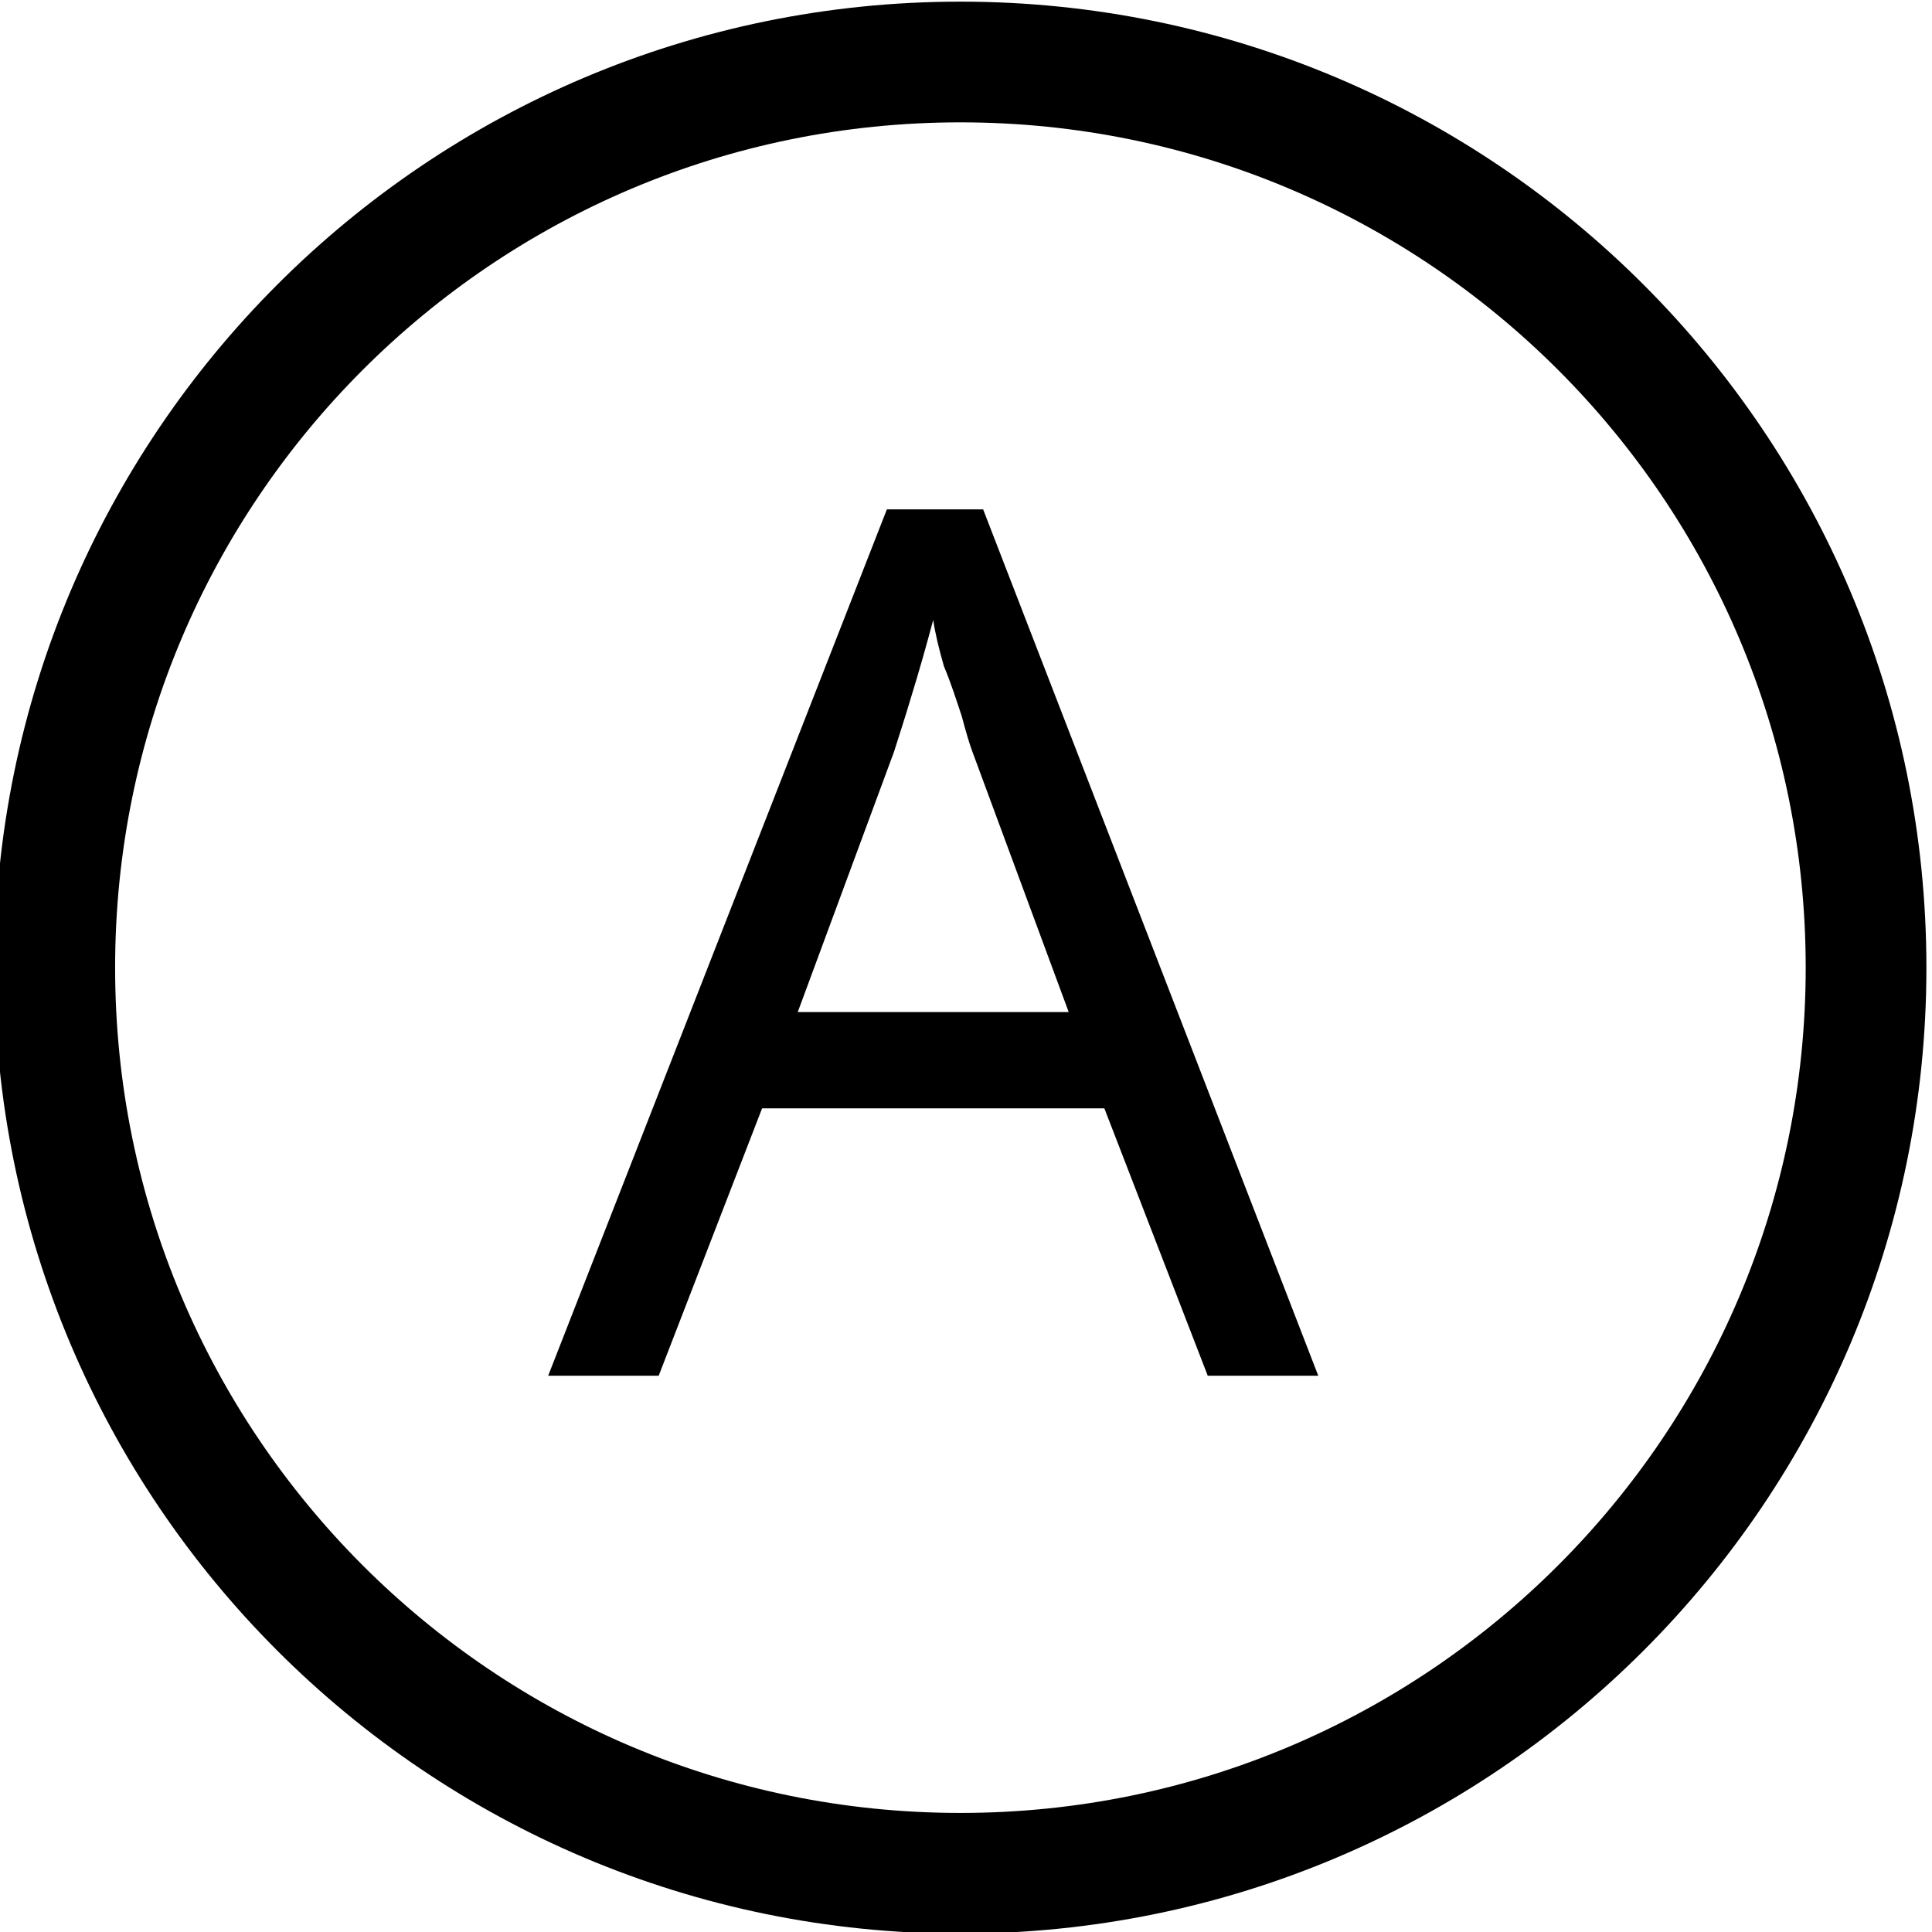
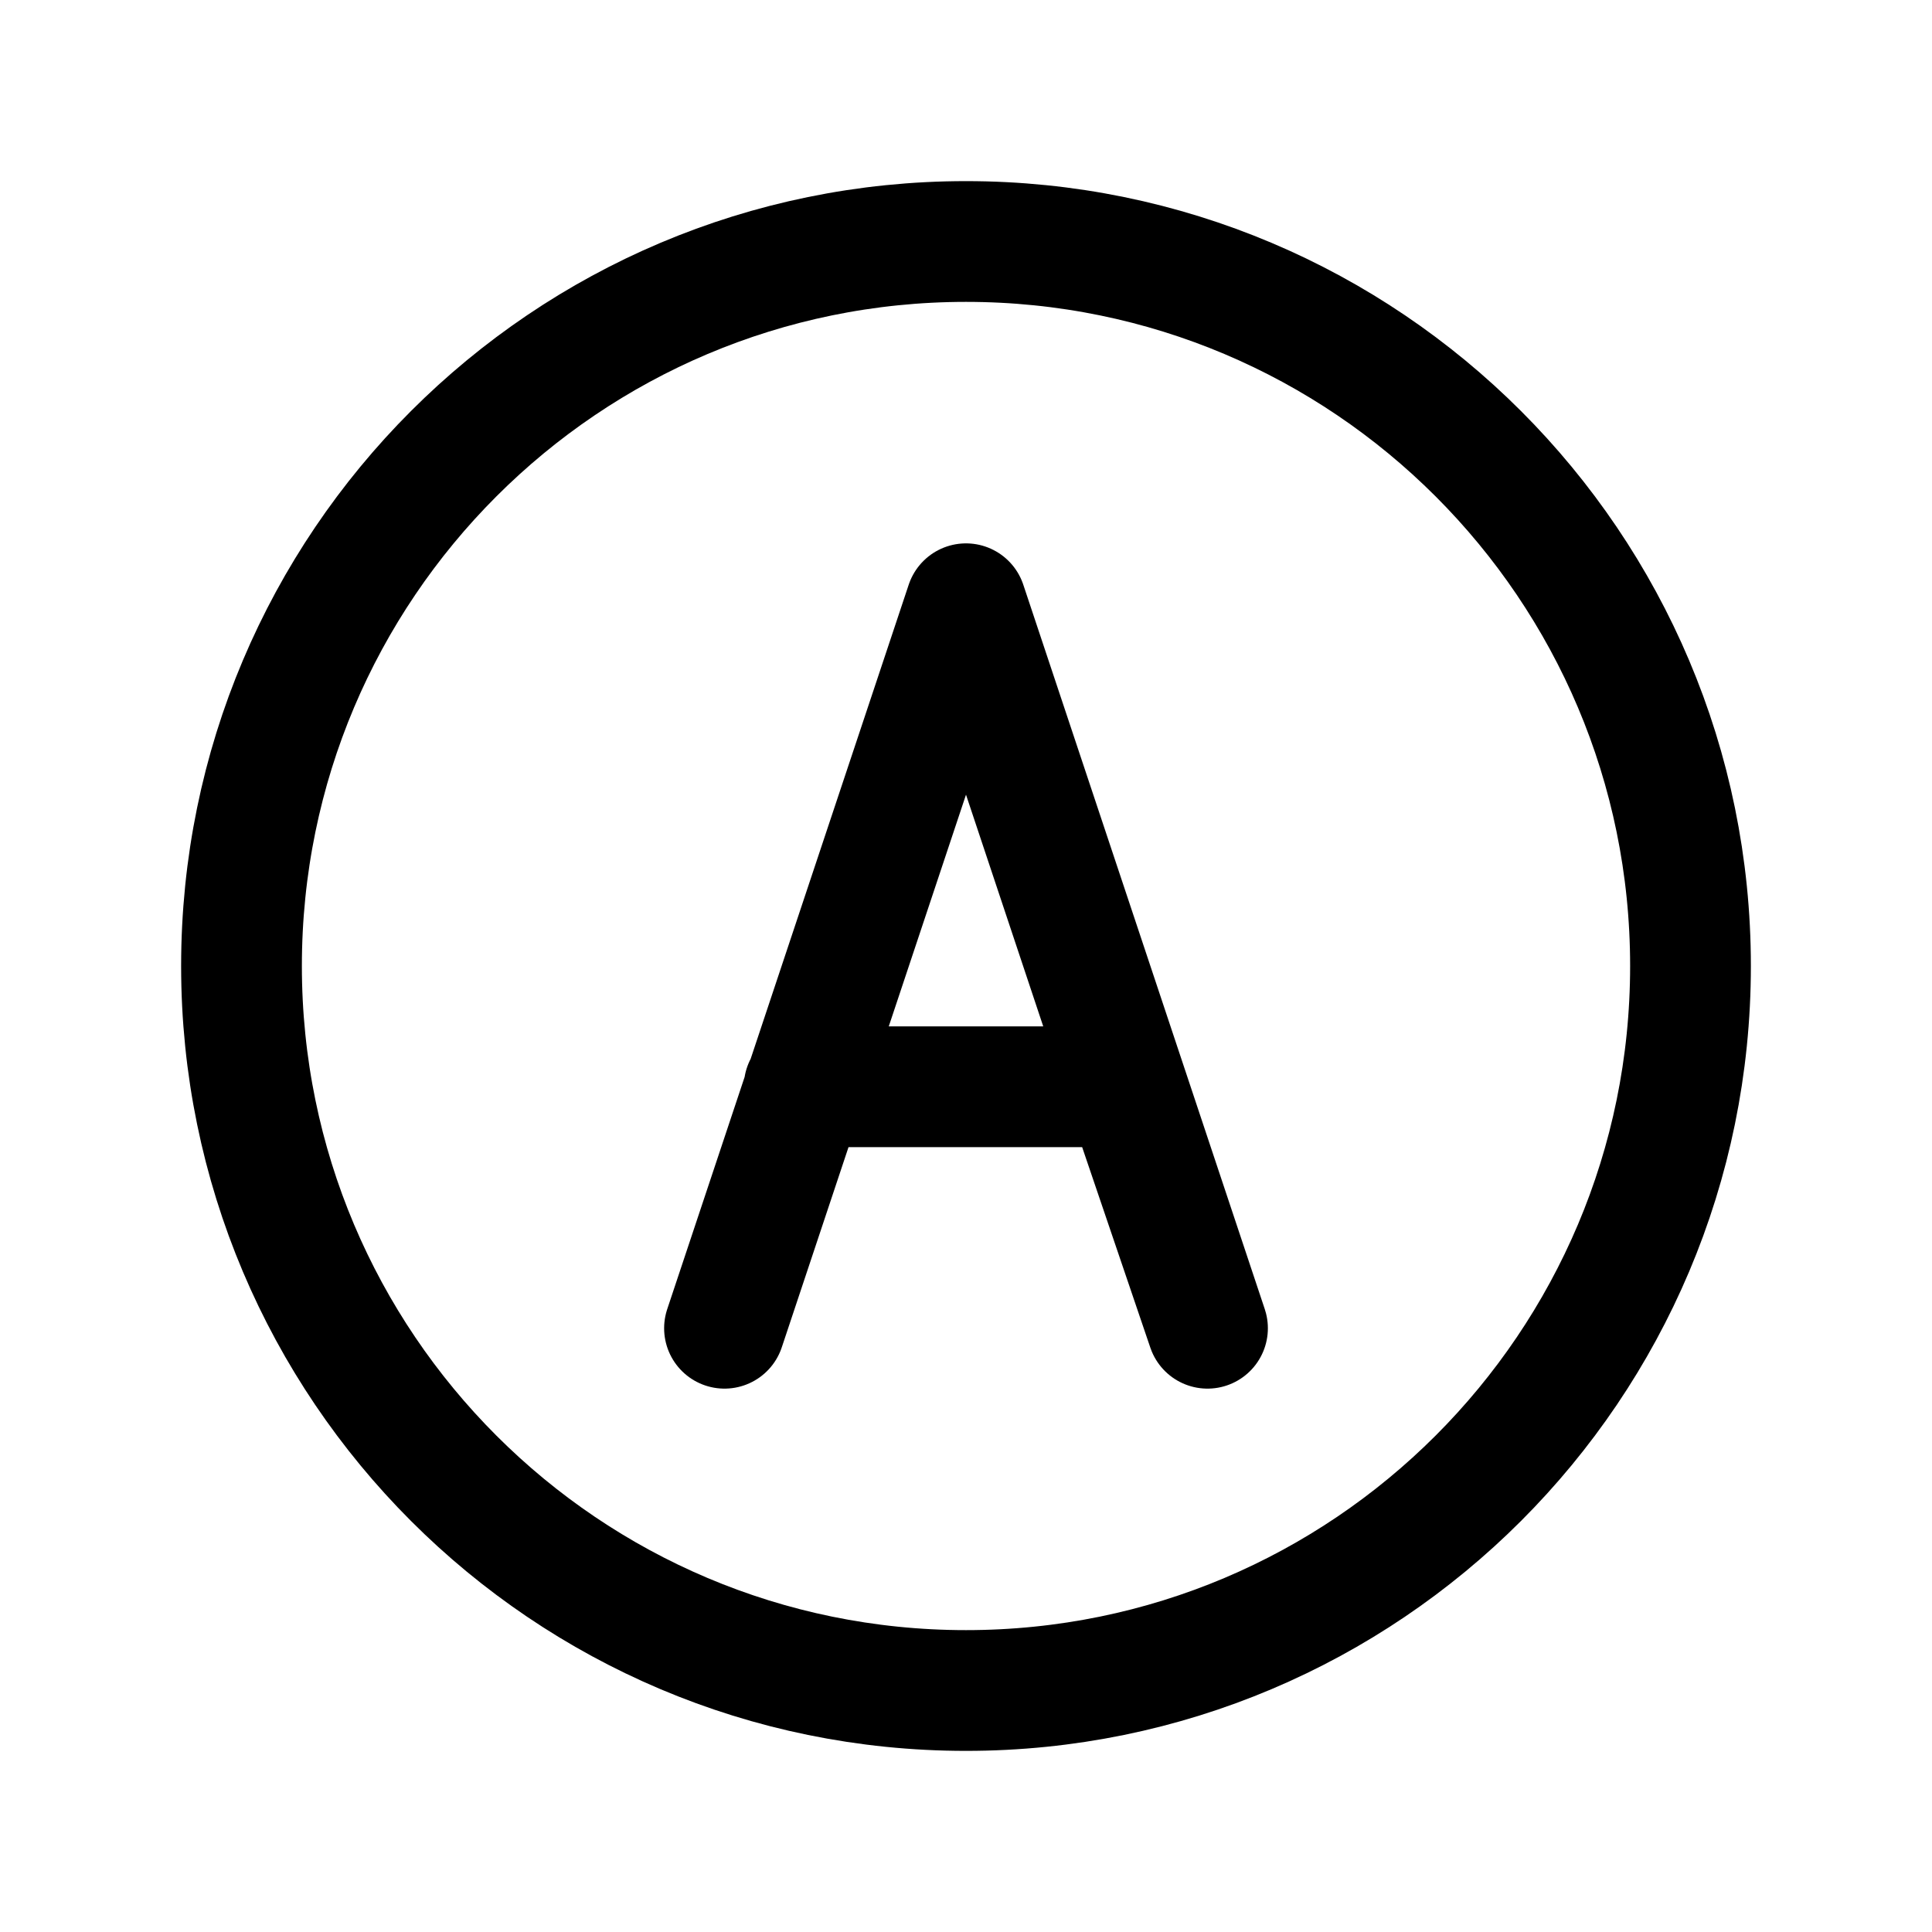
- <svg xmlns="http://www.w3.org/2000/svg" id="svg1403" version="1.1" viewBox="0 0 8.467 8.467" height="32" width="32" class="hunt-icon">
-   <defs id="defs1397" />
-   <g transform="translate(0,-288.5333)" id="layer1">
-     <circle r="3.969" cy="292.774" cx="4.209" id="path1950" style="opacity:1;fill:none;fill-opacity:1;stroke:#000000;stroke-width:0.529;stroke-linecap:round;stroke-linejoin:round;stroke-miterlimit:4;stroke-dasharray:none;stroke-opacity:1" />
-     <text id="text2066" y="294.565" x="2.401" style="font-style:normal;font-weight:normal;font-size:5.292px;line-height:1.25;font-family:sans-serif;letter-spacing:0px;word-spacing:0px;fill:#000000;fill-opacity:1;stroke:none;stroke-width:0.265" xml:space="preserve">
-       <tspan style="stroke-width:0.265" y="294.565" x="2.401" id="tspan2064">A</tspan>
-     </text>
-   </g>
+ <svg xmlns="http://www.w3.org/2000/svg" width="32" height="32" version="1.1" viewBox="0 0 8 8" class="hunt-icon">
+   <path d="M1 4 A3 3 0 0 1 7 4 3 3 0 0 1 1 4z" style="stroke:currentColor;fill:none;stroke-width: 0.5" />
+   <path d="M3 5.5 4 2.5 5 5.5 4.66 4.5 3.33 4.5" style="stroke:currentColor;fill:none;stroke-width: 0.5;stroke-linecap: round;stroke-linejoin: round;" />
</svg>
